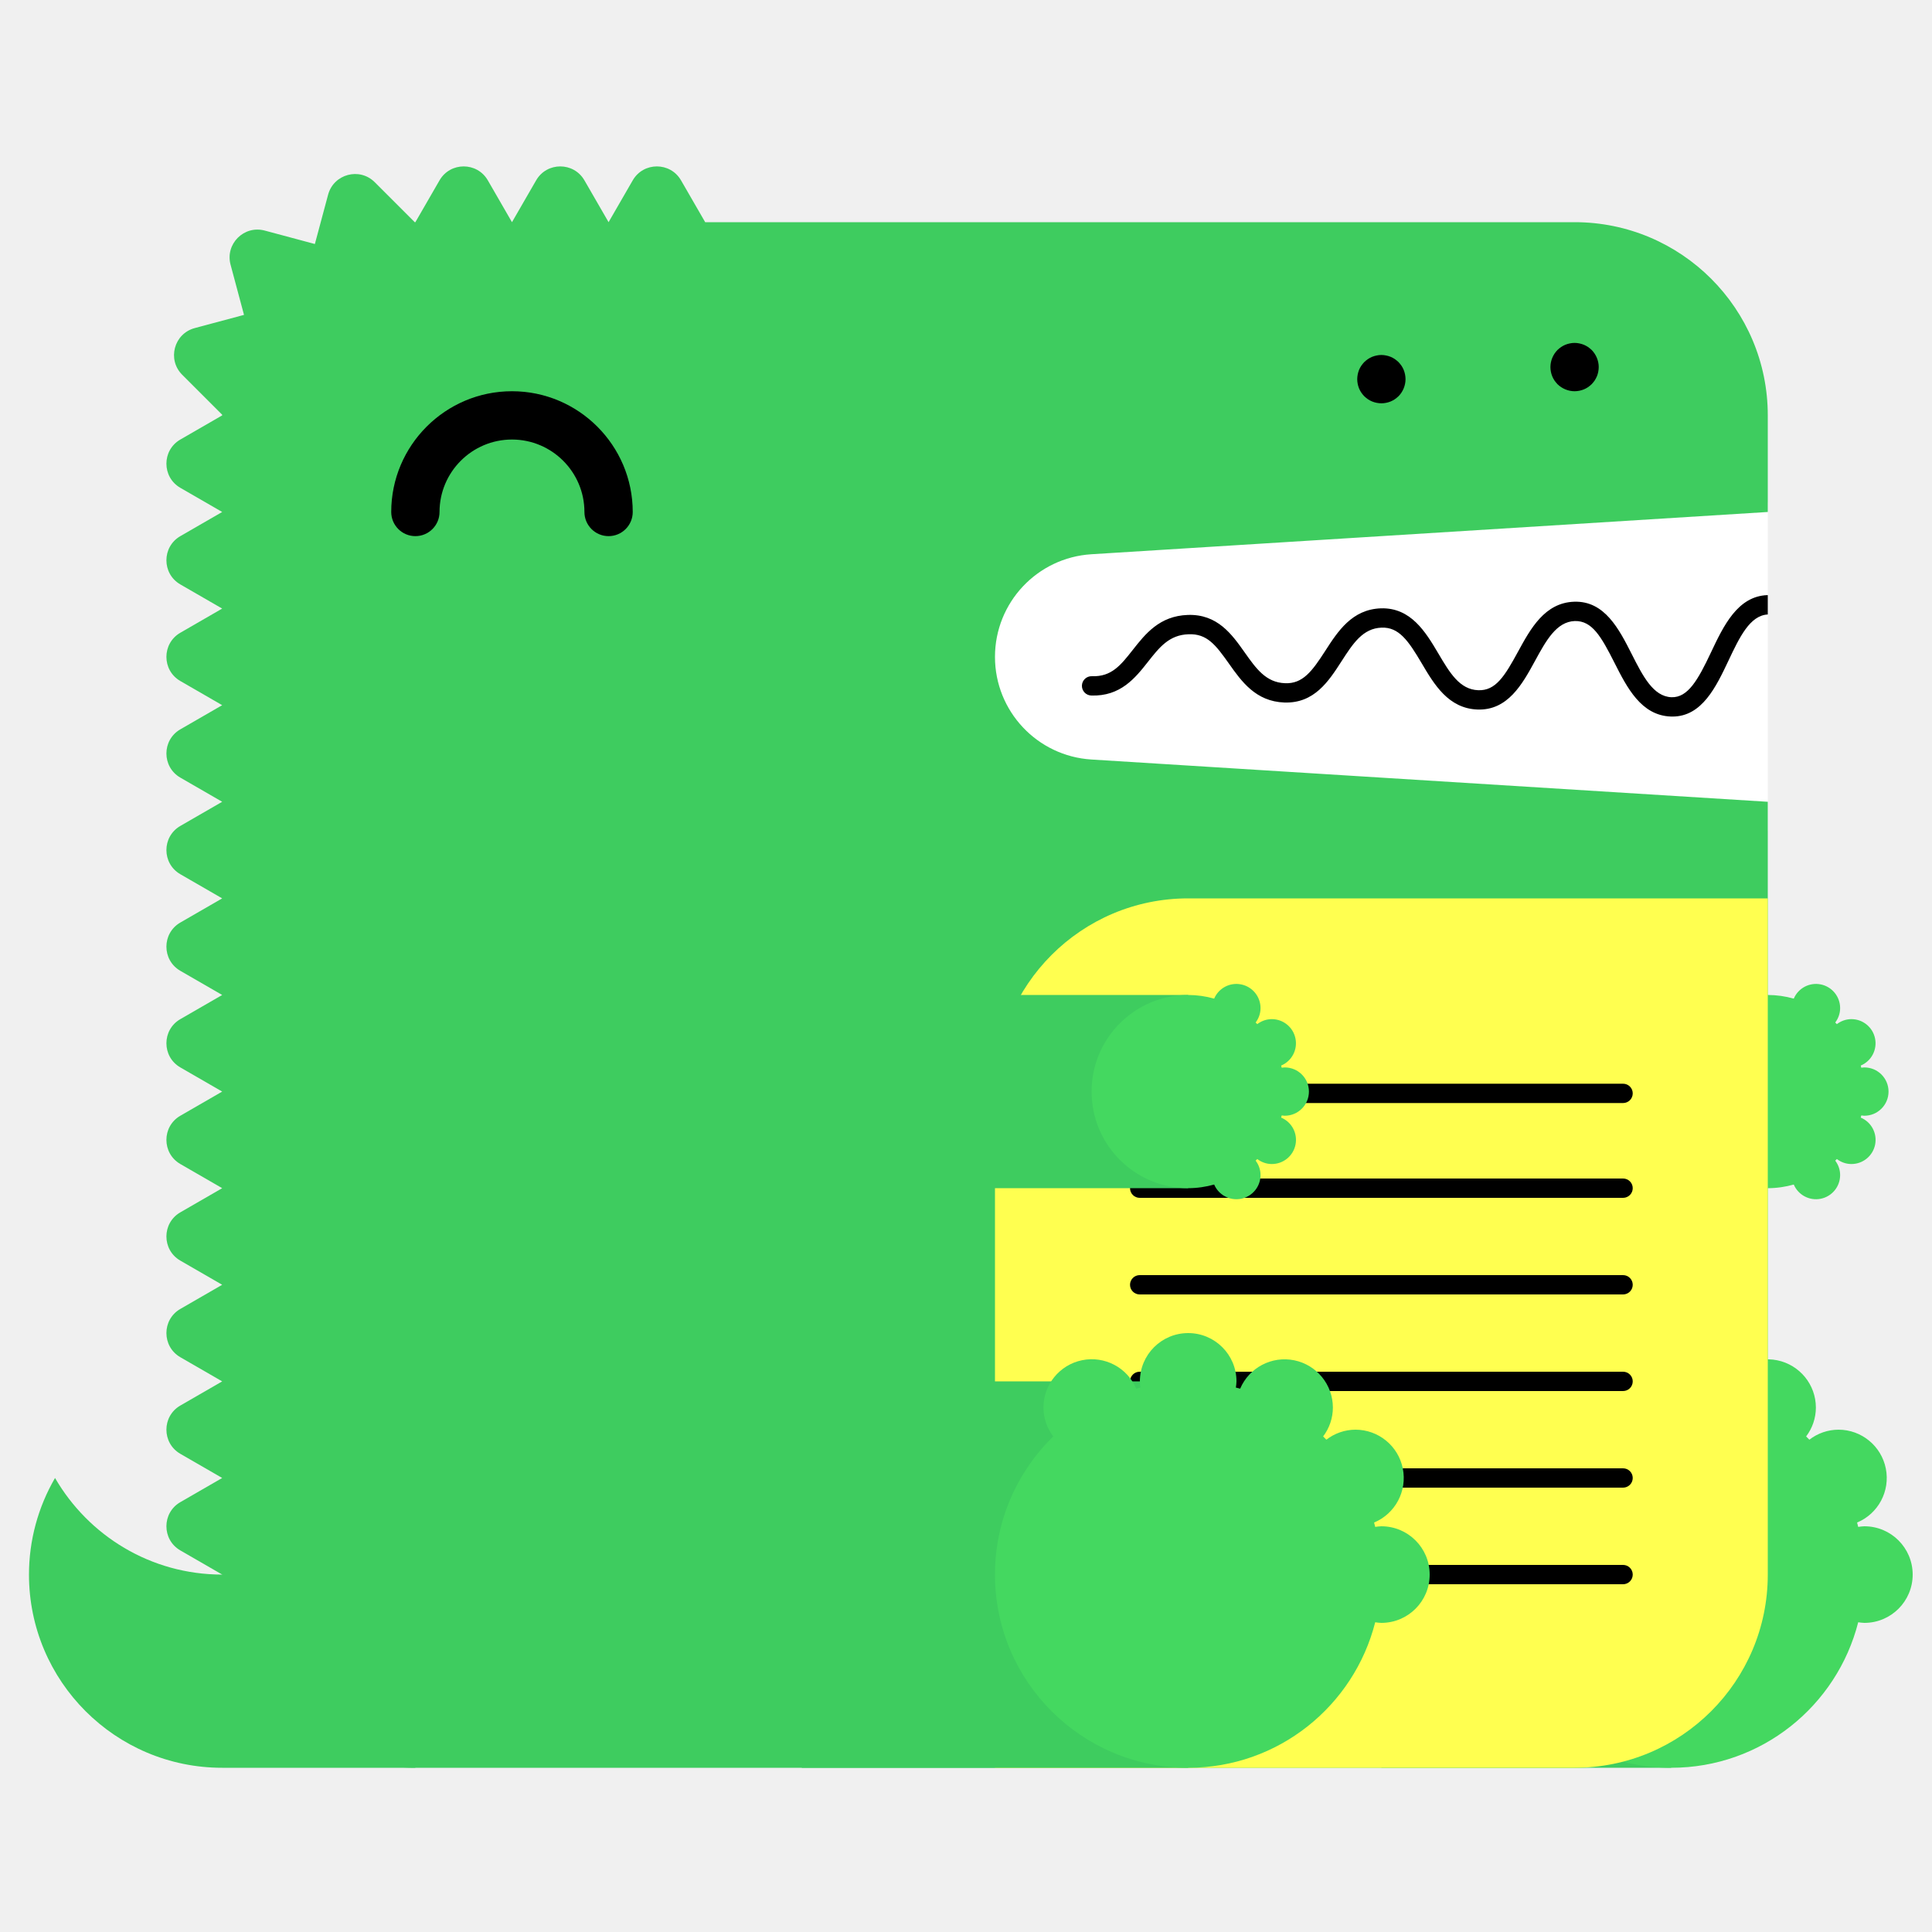
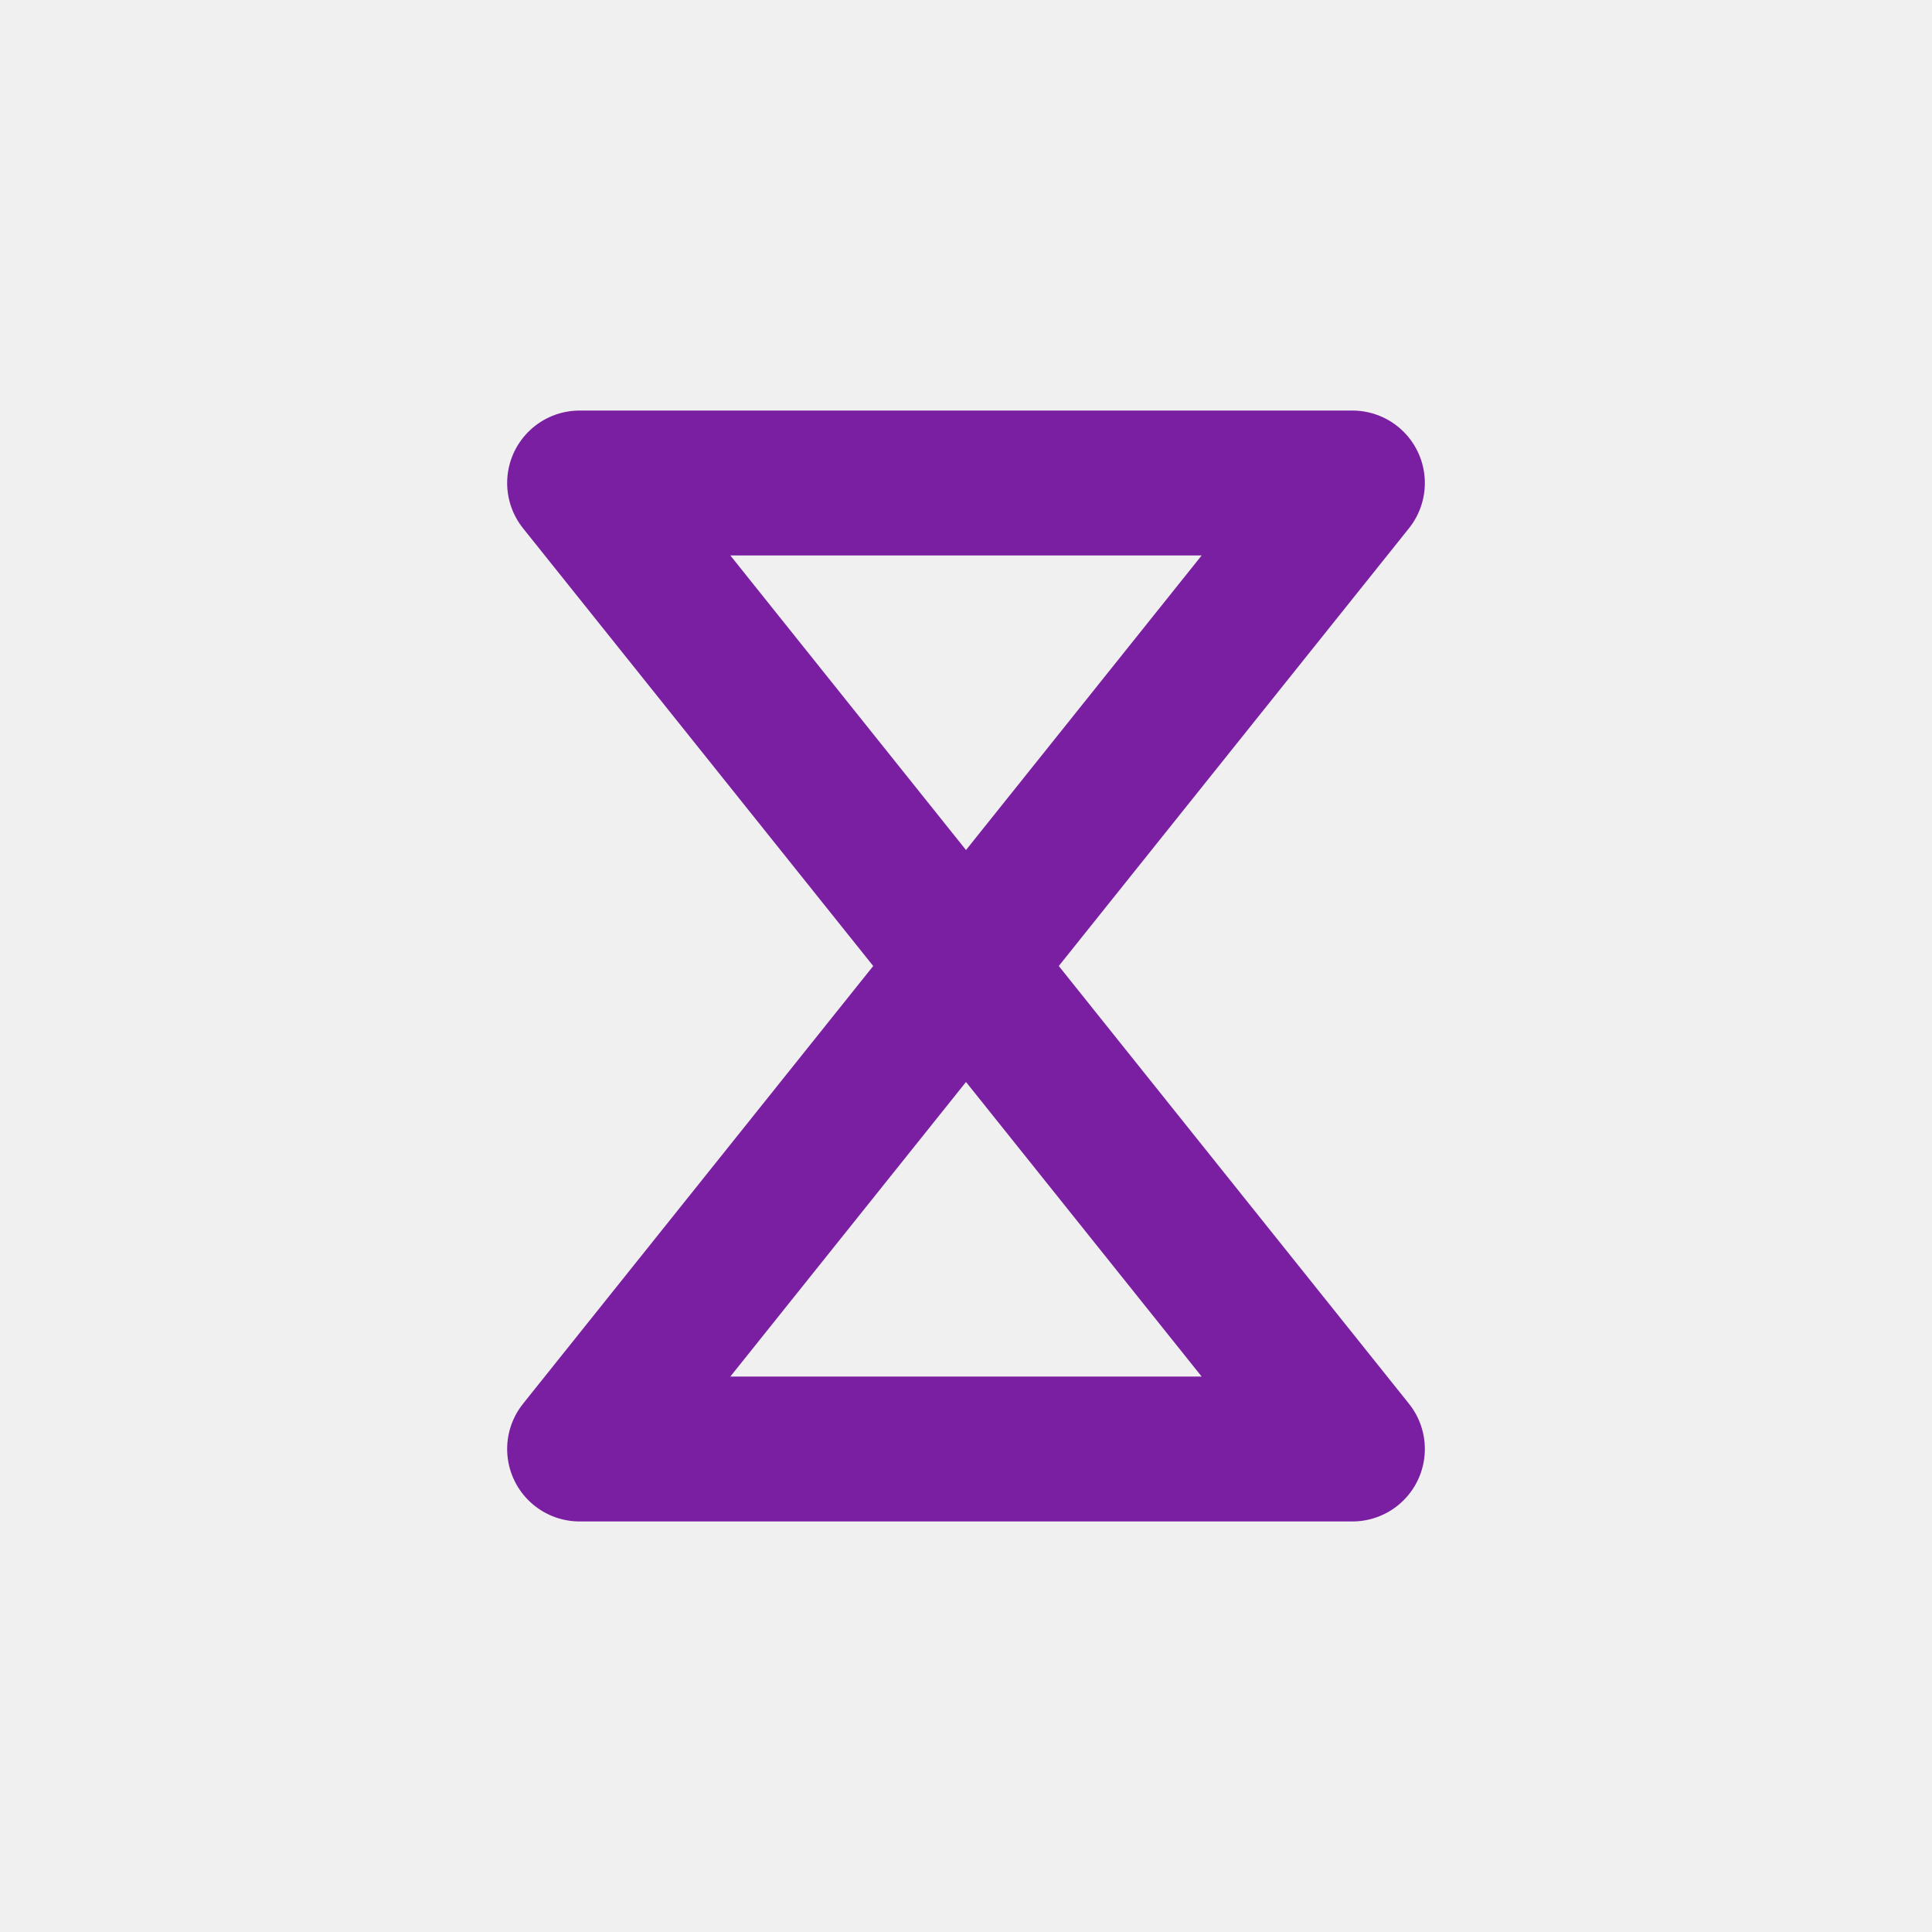
- <svg xmlns="http://www.w3.org/2000/svg" width="200" height="200" viewBox="0 0 200 200">
-   <g fill="none" fill-rule="evenodd">
-     <path fill="#FFF" d="M99 52h84v34H99z" />
-     <path d="M23 163c-7.398 0-13.843-4.027-17.303-10A19.886 19.886 0 0 0 3 163c0 11.046 8.954 20 20 20h20v-20H23z" fill="#3ECC5F" />
-     <path d="M112.98 57.376L183 53V43c0-11.046-8.954-20-20-20H73l-2.5-4.33c-1.112-1.925-3.889-1.925-5 0L63 23l-2.5-4.33c-1.111-1.925-3.889-1.925-5 0L53 23l-2.5-4.33c-1.111-1.925-3.889-1.925-5 0L43 23c-.022 0-.042.003-.065.003l-4.142-4.141c-1.57-1.571-4.252-.853-4.828 1.294l-1.369 5.104-5.192-1.392c-2.148-.575-4.111 1.389-3.535 3.536l1.39 5.193-5.102 1.367c-2.148.576-2.867 3.259-1.296 4.83l4.142 4.142c0 .021-.003.042-.003.064l-4.33 2.5c-1.925 1.111-1.925 3.889 0 5L23 53l-4.33 2.5c-1.925 1.111-1.925 3.889 0 5L23 63l-4.33 2.5c-1.925 1.111-1.925 3.889 0 5L23 73l-4.33 2.5c-1.925 1.111-1.925 3.889 0 5L23 83l-4.33 2.5c-1.925 1.111-1.925 3.889 0 5L23 93l-4.33 2.5c-1.925 1.111-1.925 3.889 0 5L23 103l-4.33 2.5c-1.925 1.111-1.925 3.889 0 5L23 113l-4.33 2.5c-1.925 1.111-1.925 3.889 0 5L23 123l-4.33 2.5c-1.925 1.111-1.925 3.889 0 5L23 133l-4.33 2.5c-1.925 1.111-1.925 3.889 0 5L23 143l-4.33 2.5c-1.925 1.111-1.925 3.889 0 5L23 153l-4.33 2.5c-1.925 1.111-1.925 3.889 0 5L23 163c0 11.046 8.954 20 20 20h120c11.046 0 20-8.954 20-20V83l-70.02-4.376A10.645 10.645 0 0 1 103 68c0-5.621 4.37-10.273 9.98-10.624" fill="#3ECC5F" />
-     <path fill="#3ECC5F" d="M143 183h30v-40h-30z" />
-     <path d="M193 158c-.219 0-.428.037-.639.064-.038-.15-.074-.301-.116-.451A5 5 0 0 0 190.32 148a4.96 4.96 0 0 0-3.016 1.036 26.531 26.531 0 0 0-.335-.336 4.955 4.955 0 0 0 1.011-2.987 5 5 0 0 0-9.599-1.959c-.148-.042-.297-.077-.445-.115.027-.211.064-.42.064-.639a5 5 0 0 0-5-5 5 5 0 0 0-5 5c0 .219.037.428.064.639-.148.038-.297.073-.445.115a4.998 4.998 0 0 0-9.599 1.959c0 1.125.384 2.151 1.011 2.987-3.717 3.632-6.031 8.693-6.031 14.3 0 11.046 8.954 20 20 20 9.339 0 17.16-6.41 19.361-15.064.211.027.42.064.639.064a5 5 0 0 0 5-5 5 5 0 0 0-5-5" fill="#44D860" />
-     <path fill="#3ECC5F" d="M153 123h30v-20h-30z" />
-     <path d="M193 115.5a2.5 2.5 0 1 0 0-5c-.109 0-.214.019-.319.032-.02-.075-.037-.15-.058-.225a2.501 2.501 0 0 0-.963-4.807c-.569 0-1.088.197-1.508.518a6.653 6.653 0 0 0-.168-.168c.314-.417.506-.931.506-1.494a2.5 2.5 0 0 0-4.8-.979A9.987 9.987 0 0 0 183 103c-5.522 0-10 4.478-10 10s4.478 10 10 10c.934 0 1.833-.138 2.69-.377a2.5 2.5 0 0 0 4.8-.979c0-.563-.192-1.077-.506-1.494.057-.055.113-.111.168-.168.42.321.939.518 1.508.518a2.5 2.5 0 0 0 .963-4.807c.021-.074.038-.15.058-.225.105.013.21.032.319.032" fill="#44D860" />
-     <path d="M63 55.5a2.5 2.5 0 0 1-2.5-2.5c0-4.136-3.364-7.5-7.5-7.5s-7.5 3.364-7.5 7.5a2.5 2.5 0 1 1-5 0c0-6.893 5.607-12.5 12.5-12.5S65.5 46.107 65.5 53a2.5 2.5 0 0 1-2.5 2.5" fill="#000" />
-     <path d="M103 183h60c11.046 0 20-8.954 20-20V93h-60c-11.046 0-20 8.954-20 20v70z" fill="#FFFF50" />
-     <path d="M168.02 124h-50.04a1 1 0 1 1 0-2h50.04a1 1 0 1 1 0 2m0 20h-50.04a1 1 0 1 1 0-2h50.04a1 1 0 1 1 0 2m0 20h-50.04a1 1 0 1 1 0-2h50.04a1 1 0 1 1 0 2m0-49.814h-50.04a1 1 0 1 1 0-2h50.04a1 1 0 1 1 0 2m0 19.814h-50.04a1 1 0 1 1 0-2h50.04a1 1 0 1 1 0 2m0 20h-50.04a1 1 0 1 1 0-2h50.04a1 1 0 1 1 0 2M183 61.611c-.012 0-.022-.006-.034-.005-3.09.105-4.552 3.196-5.842 5.923-1.346 2.85-2.387 4.703-4.093 4.647-1.889-.068-2.969-2.202-4.113-4.46-1.314-2.594-2.814-5.536-5.963-5.426-3.046.104-4.513 2.794-5.807 5.167-1.377 2.528-2.314 4.065-4.121 3.994-1.927-.07-2.951-1.805-4.136-3.813-1.321-2.236-2.848-4.75-5.936-4.664-2.994.103-4.465 2.385-5.763 4.4-1.373 2.13-2.335 3.428-4.165 3.351-1.973-.07-2.992-1.51-4.171-3.177-1.324-1.873-2.816-3.993-5.895-3.89-2.928.1-4.399 1.97-5.696 3.618-1.232 1.564-2.194 2.802-4.229 2.724a1 1 0 0 0-.072 2c3.017.101 4.545-1.8 5.872-3.487 1.177-1.496 2.193-2.787 4.193-2.855 1.926-.082 2.829 1.115 4.195 3.045 1.297 1.834 2.769 3.914 5.731 4.021 3.103.104 4.596-2.215 5.918-4.267 1.182-1.834 2.202-3.417 4.15-3.484 1.793-.067 2.769 1.35 4.145 3.681 1.297 2.197 2.766 4.686 5.787 4.796 3.125.108 4.634-2.62 5.949-5.035 1.139-2.088 2.214-4.06 4.119-4.126 1.793-.042 2.728 1.595 4.111 4.33 1.292 2.553 2.757 5.445 5.825 5.556l.169.003c3.064 0 4.518-3.075 5.805-5.794 1.139-2.41 2.217-4.68 4.067-4.773v-2z" fill="#000" />
-     <path fill="#3ECC5F" d="M83 183h40v-40H83z" />
-     <path d="M143 158c-.219 0-.428.037-.639.064-.038-.15-.074-.301-.116-.451A5 5 0 0 0 140.32 148a4.96 4.96 0 0 0-3.016 1.036 26.531 26.531 0 0 0-.335-.336 4.955 4.955 0 0 0 1.011-2.987 5 5 0 0 0-9.599-1.959c-.148-.042-.297-.077-.445-.115.027-.211.064-.42.064-.639a5 5 0 0 0-5-5 5 5 0 0 0-5 5c0 .219.037.428.064.639-.148.038-.297.073-.445.115a4.998 4.998 0 0 0-9.599 1.959c0 1.125.384 2.151 1.011 2.987-3.717 3.632-6.031 8.693-6.031 14.3 0 11.046 8.954 20 20 20 9.339 0 17.16-6.41 19.361-15.064.211.027.42.064.639.064a5 5 0 0 0 5-5 5 5 0 0 0-5-5" fill="#44D860" />
-     <path fill="#3ECC5F" d="M83 123h40v-20H83z" />
-     <path d="M133 115.5a2.5 2.5 0 1 0 0-5c-.109 0-.214.019-.319.032-.02-.075-.037-.15-.058-.225a2.501 2.501 0 0 0-.963-4.807c-.569 0-1.088.197-1.508.518a6.653 6.653 0 0 0-.168-.168c.314-.417.506-.931.506-1.494a2.5 2.5 0 0 0-4.8-.979A9.987 9.987 0 0 0 123 103c-5.522 0-10 4.478-10 10s4.478 10 10 10c.934 0 1.833-.138 2.69-.377a2.5 2.5 0 0 0 4.8-.979c0-.563-.192-1.077-.506-1.494.057-.055.113-.111.168-.168.42.321.939.518 1.508.518a2.5 2.5 0 0 0 .963-4.807c.021-.074.038-.15.058-.225.105.013.21.032.319.032" fill="#44D860" />
-     <path d="M143 41.75c-.16 0-.33-.02-.49-.05a2.52 2.52 0 0 1-.47-.14c-.15-.06-.29-.14-.431-.23-.13-.09-.259-.2-.38-.31-.109-.12-.219-.24-.309-.38s-.17-.28-.231-.43a2.619 2.619 0 0 1-.189-.96c0-.16.02-.33.05-.49.03-.16.08-.31.139-.47.061-.15.141-.29.231-.43.09-.13.2-.26.309-.38.121-.11.25-.22.38-.31.141-.09.281-.17.431-.23.149-.06.31-.11.47-.14.32-.07.65-.07.98 0 .159.03.32.08.47.14.149.06.29.14.43.23.13.09.259.2.38.31.11.12.22.25.31.38.09.14.17.28.23.43.06.16.11.31.14.47.029.16.05.33.05.49 0 .66-.271 1.31-.73 1.77-.121.11-.25.22-.38.31-.14.09-.281.17-.43.23a2.565 2.565 0 0 1-.96.19m20-1.25c-.66 0-1.3-.27-1.771-.73a3.802 3.802 0 0 1-.309-.38c-.09-.14-.17-.28-.231-.43a2.619 2.619 0 0 1-.189-.96c0-.66.27-1.3.729-1.77.121-.11.25-.22.38-.31.141-.09.281-.17.431-.23.149-.06.31-.11.47-.14.32-.07.66-.07.98 0 .159.03.32.08.47.14.149.06.29.14.43.23.13.09.259.2.38.31.459.47.73 1.11.73 1.77 0 .16-.021.33-.05.49-.03.16-.08.32-.14.47-.07.15-.14.29-.23.43-.09.13-.2.26-.31.38-.121.11-.25.22-.38.31-.14.09-.281.17-.43.23a2.565 2.565 0 0 1-.96.19" fill="#000" />
+ <svg xmlns="http://www.w3.org/2000/svg" stroke-width="4" width="200" height="200" viewBox="0 0 200 200">
+   <g fill="none" stroke="#7B1FA2" stroke-linejoin="round">
+     <polyline stroke-width="15" points="100 100, 60 50, 140 50,60 150, 140 150, 100 100" />
  </g>
</svg>
